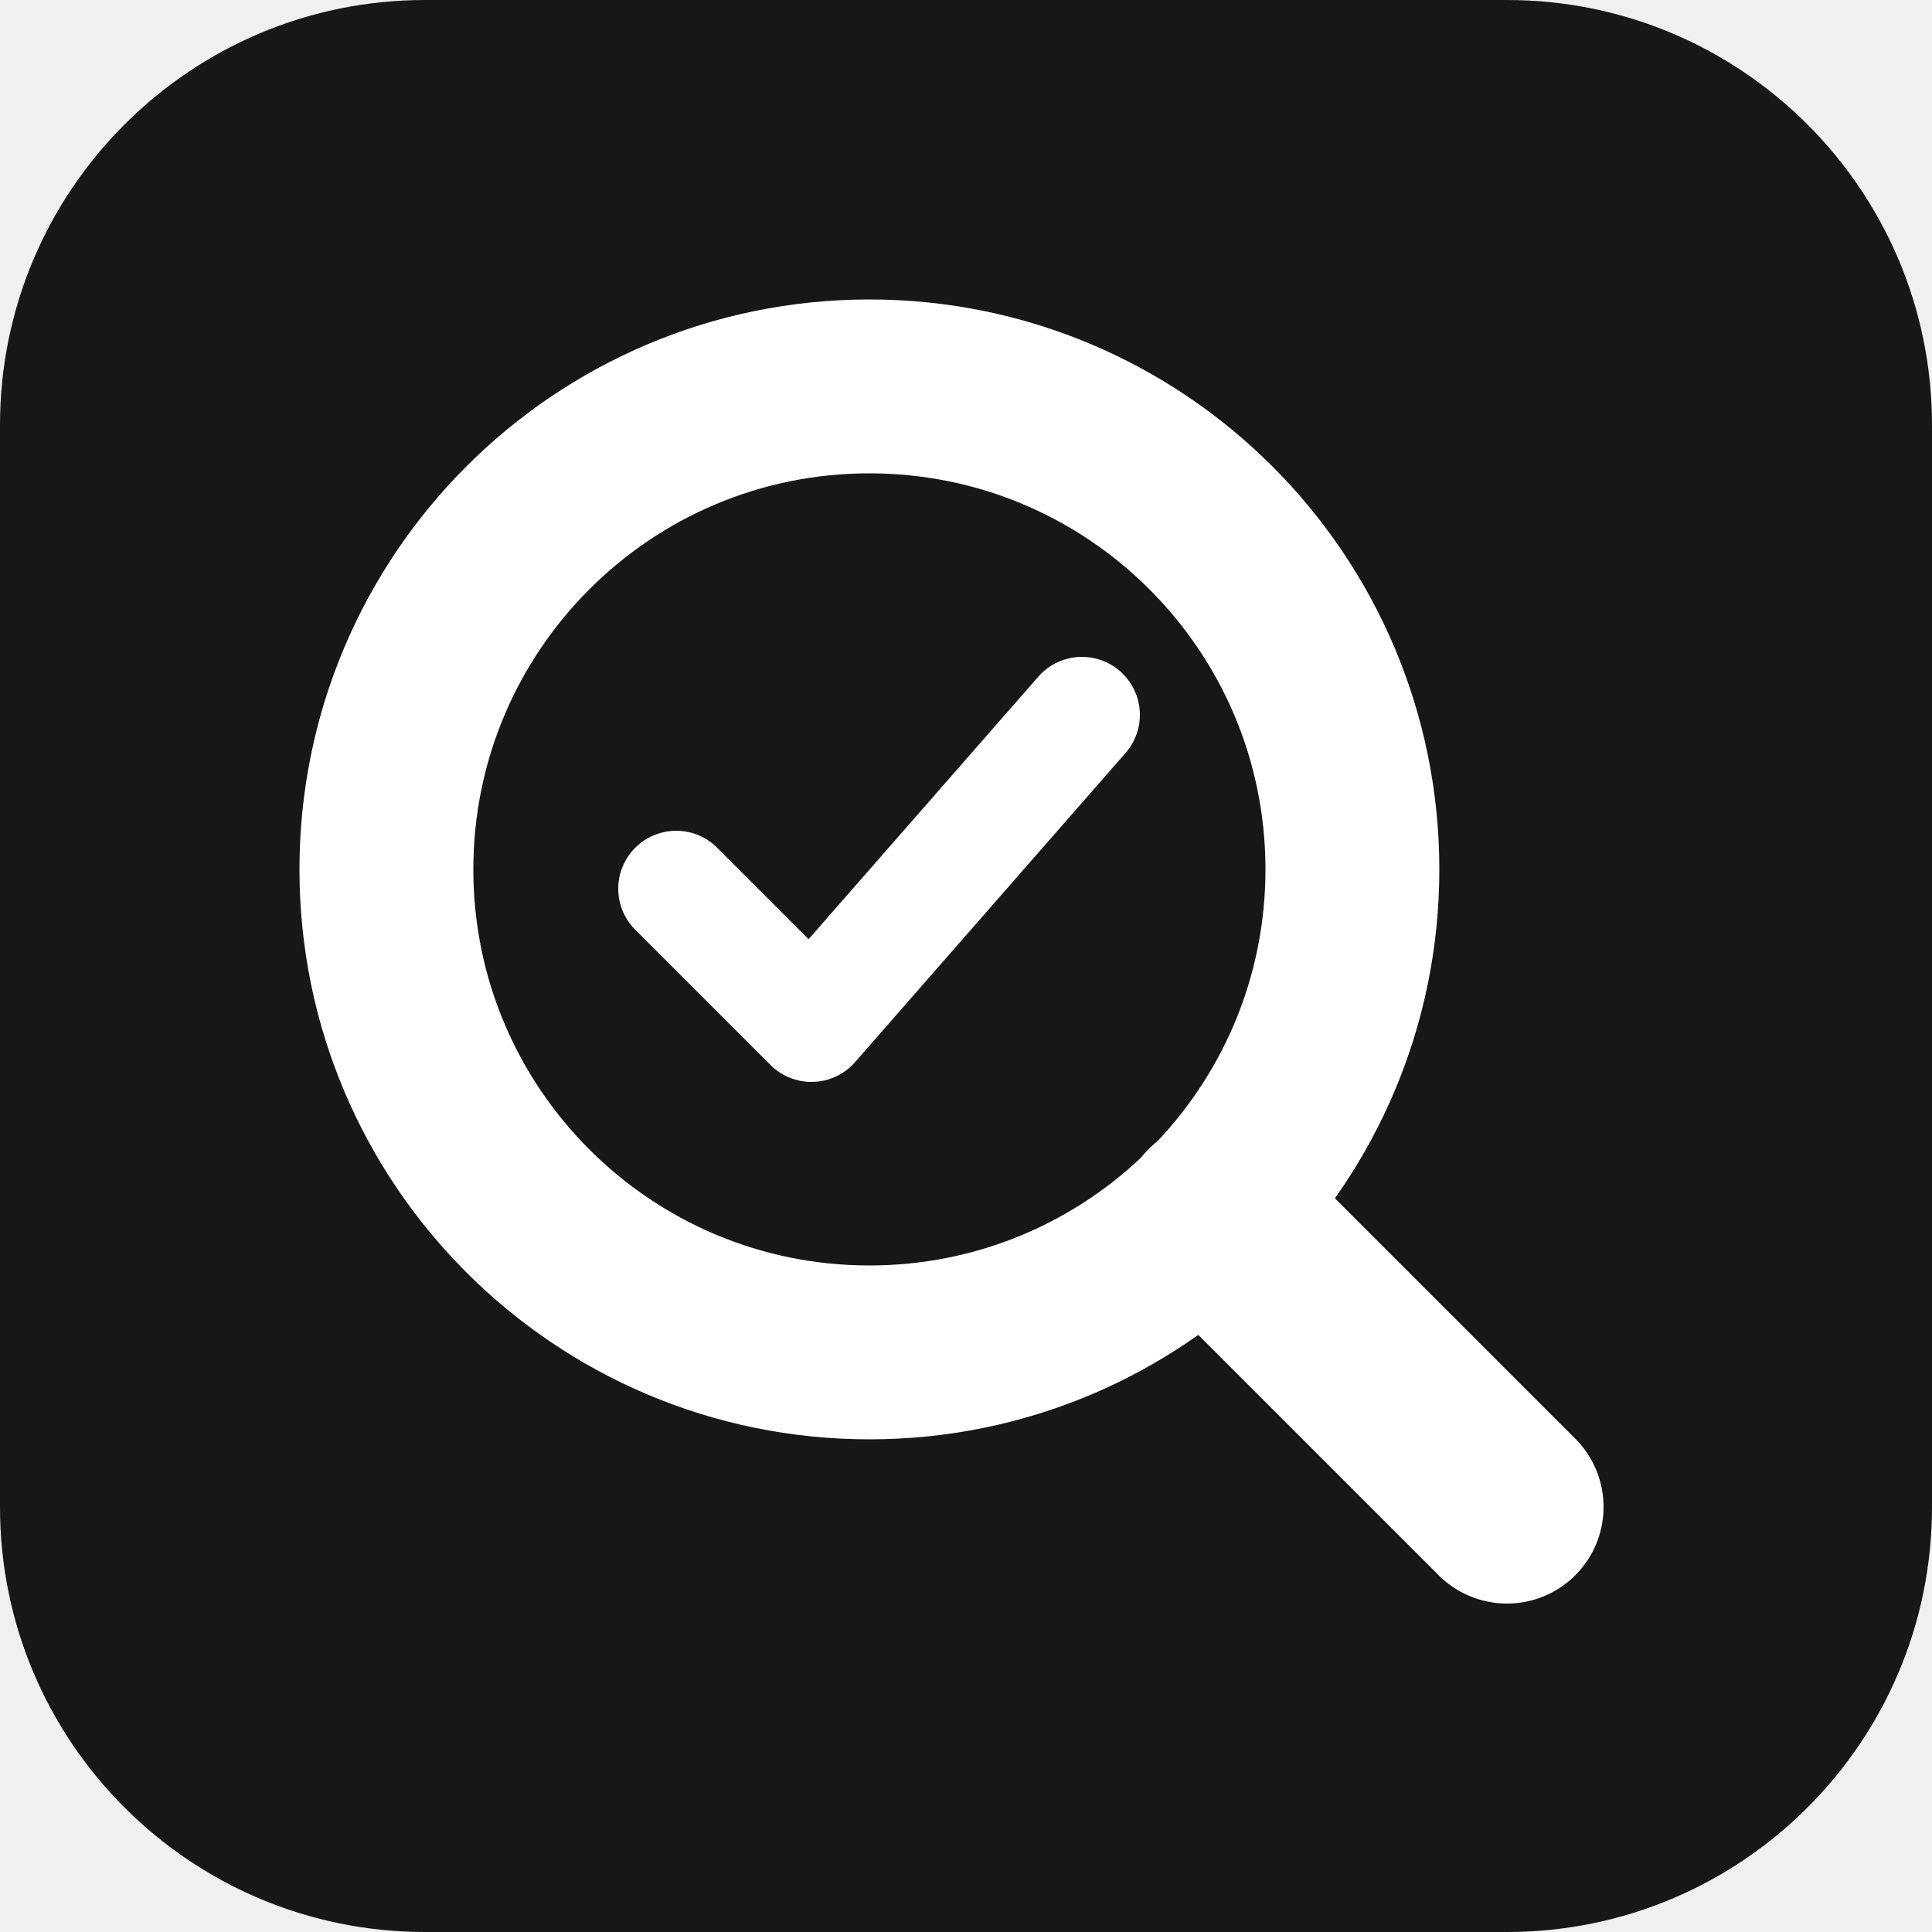
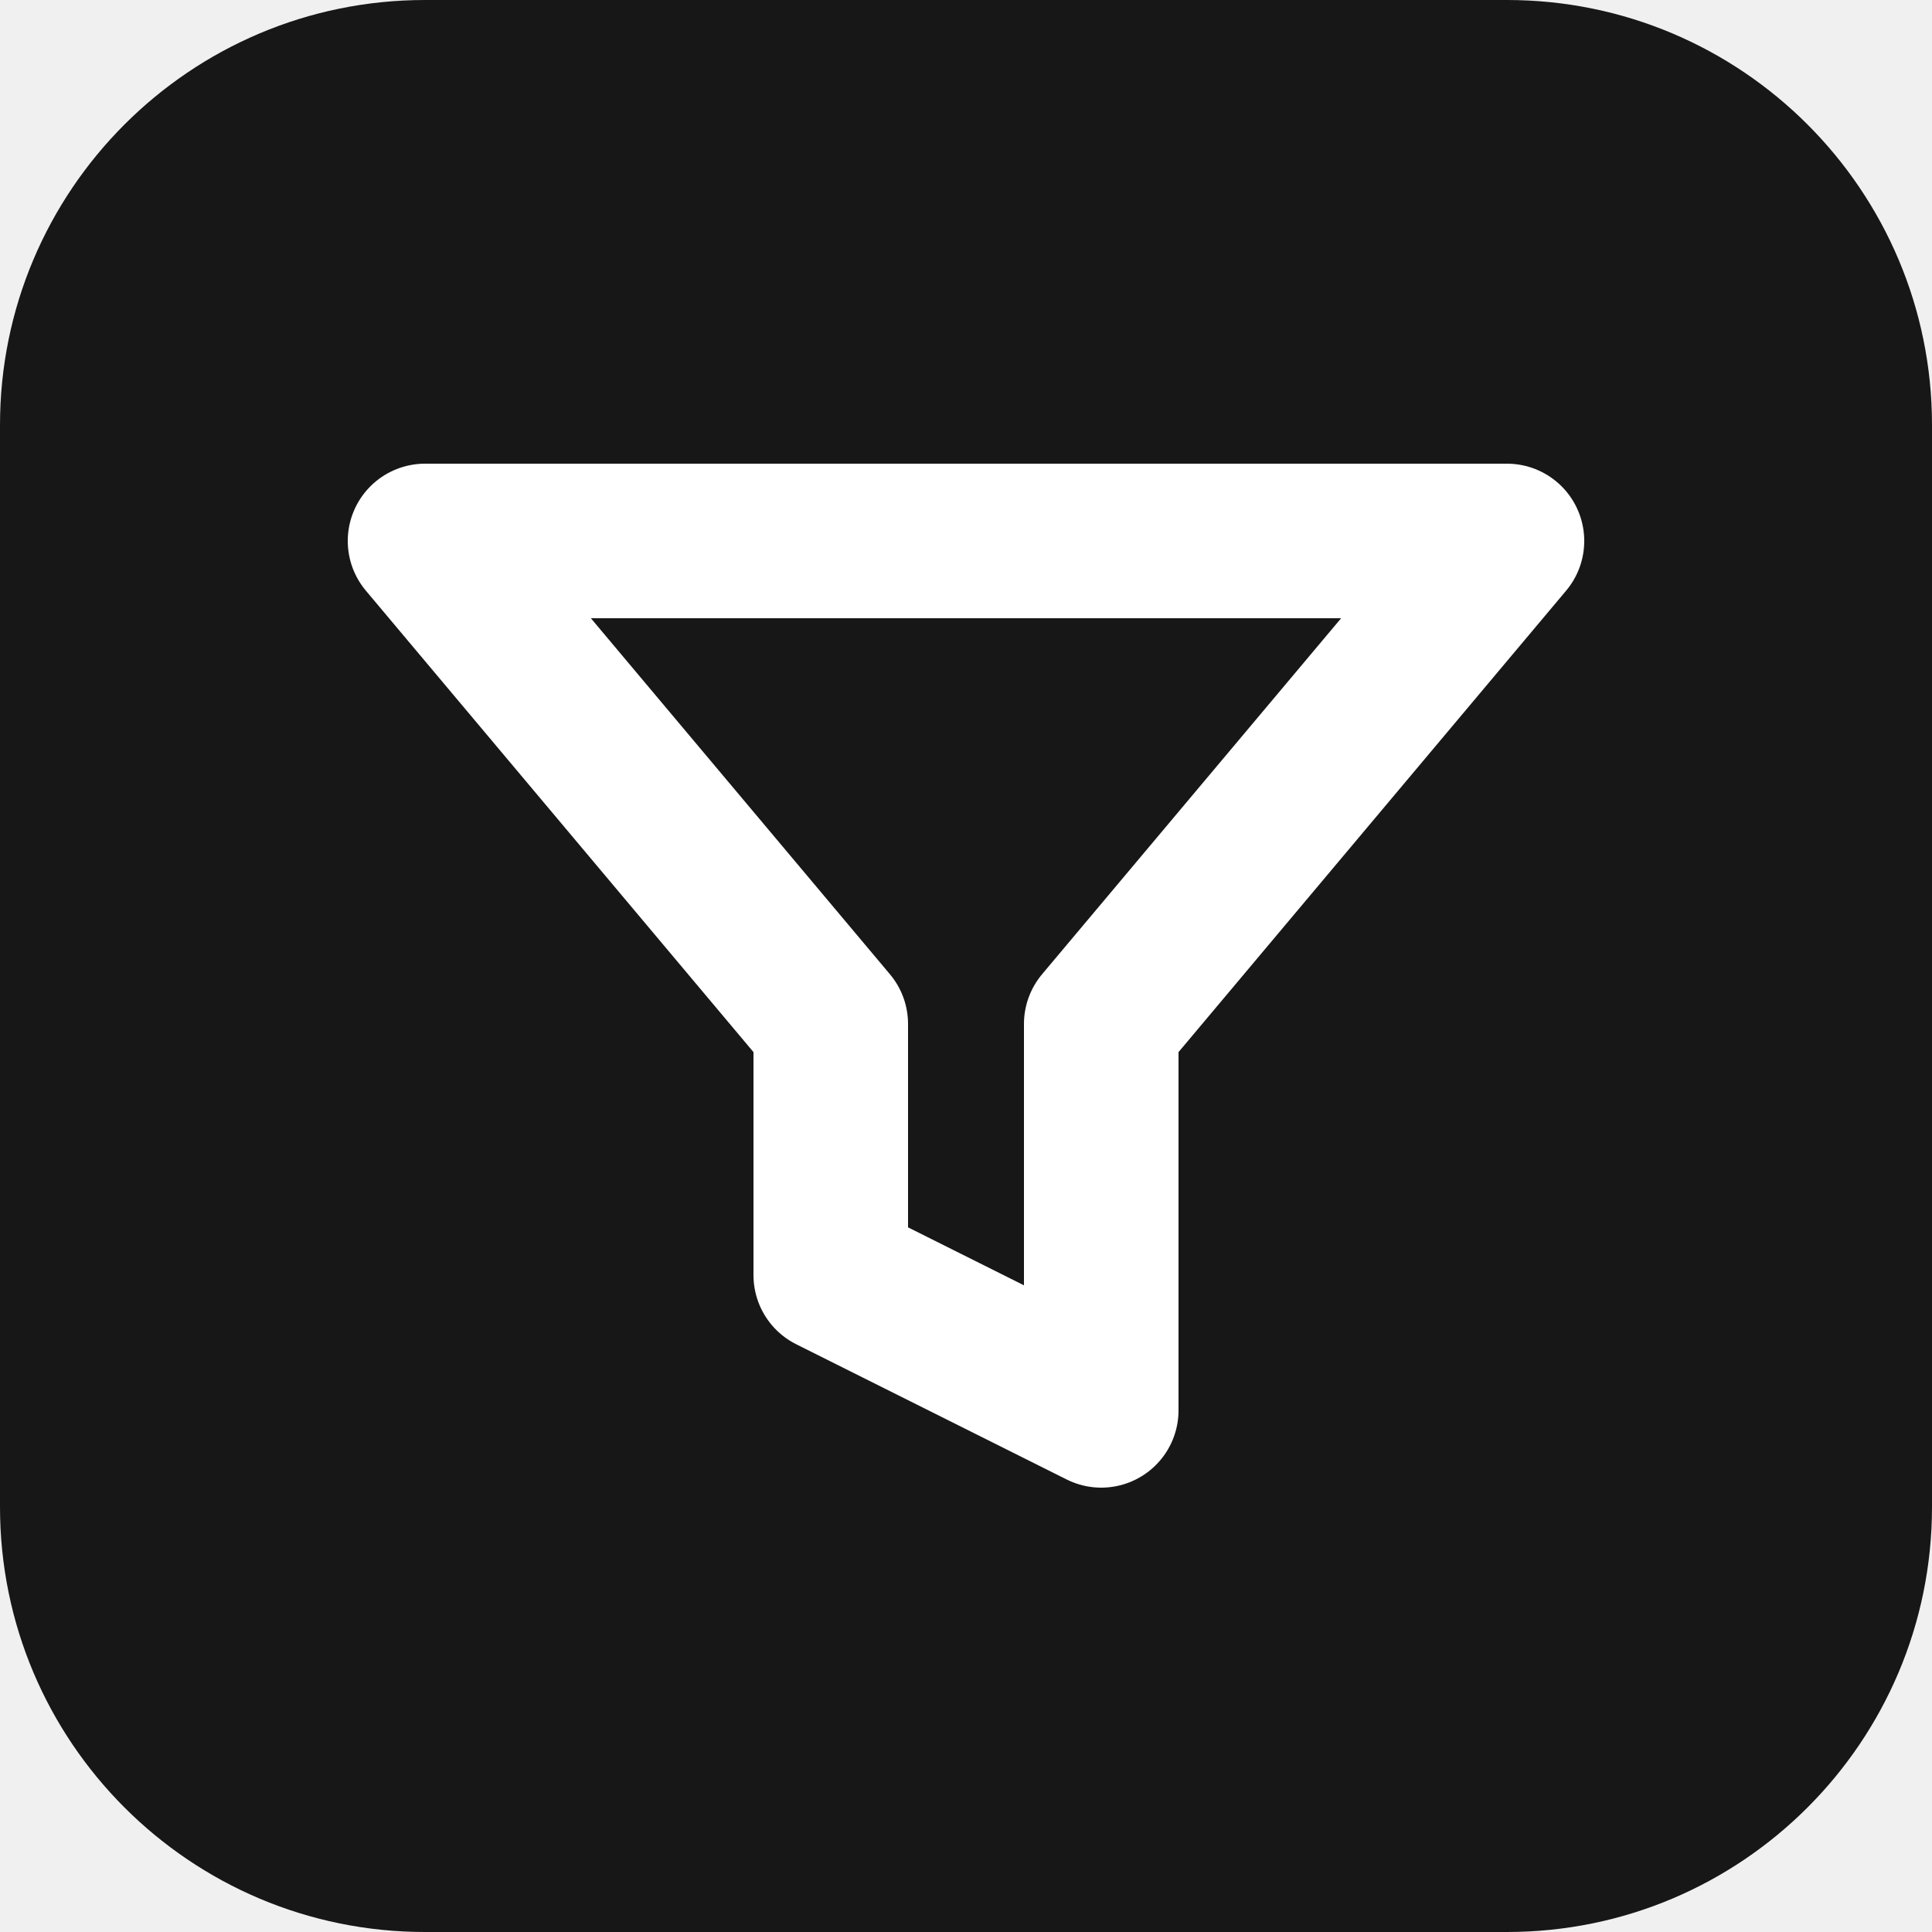
<svg xmlns="http://www.w3.org/2000/svg" viewBox="0 0 100 100" fill="none">
  <rect width="100" height="100" rx="22" fill="#171717" />
-   <g stroke="#ffffff" stroke-linecap="round" stroke-linejoin="round">
-     <circle cx="45" cy="45" r="25" stroke-width="9" />
-     <path d="M63 63 78 78" stroke-width="10" />
-     <path d="m35 46 7 7 14-16" stroke-width="6" />
-   </g>
+   <path d="M22 28h56L57 53v20l-14-7V53L22 28Z" stroke="#ffffff" stroke-width="8" stroke-linecap="round" stroke-linejoin="round" />
</svg>
